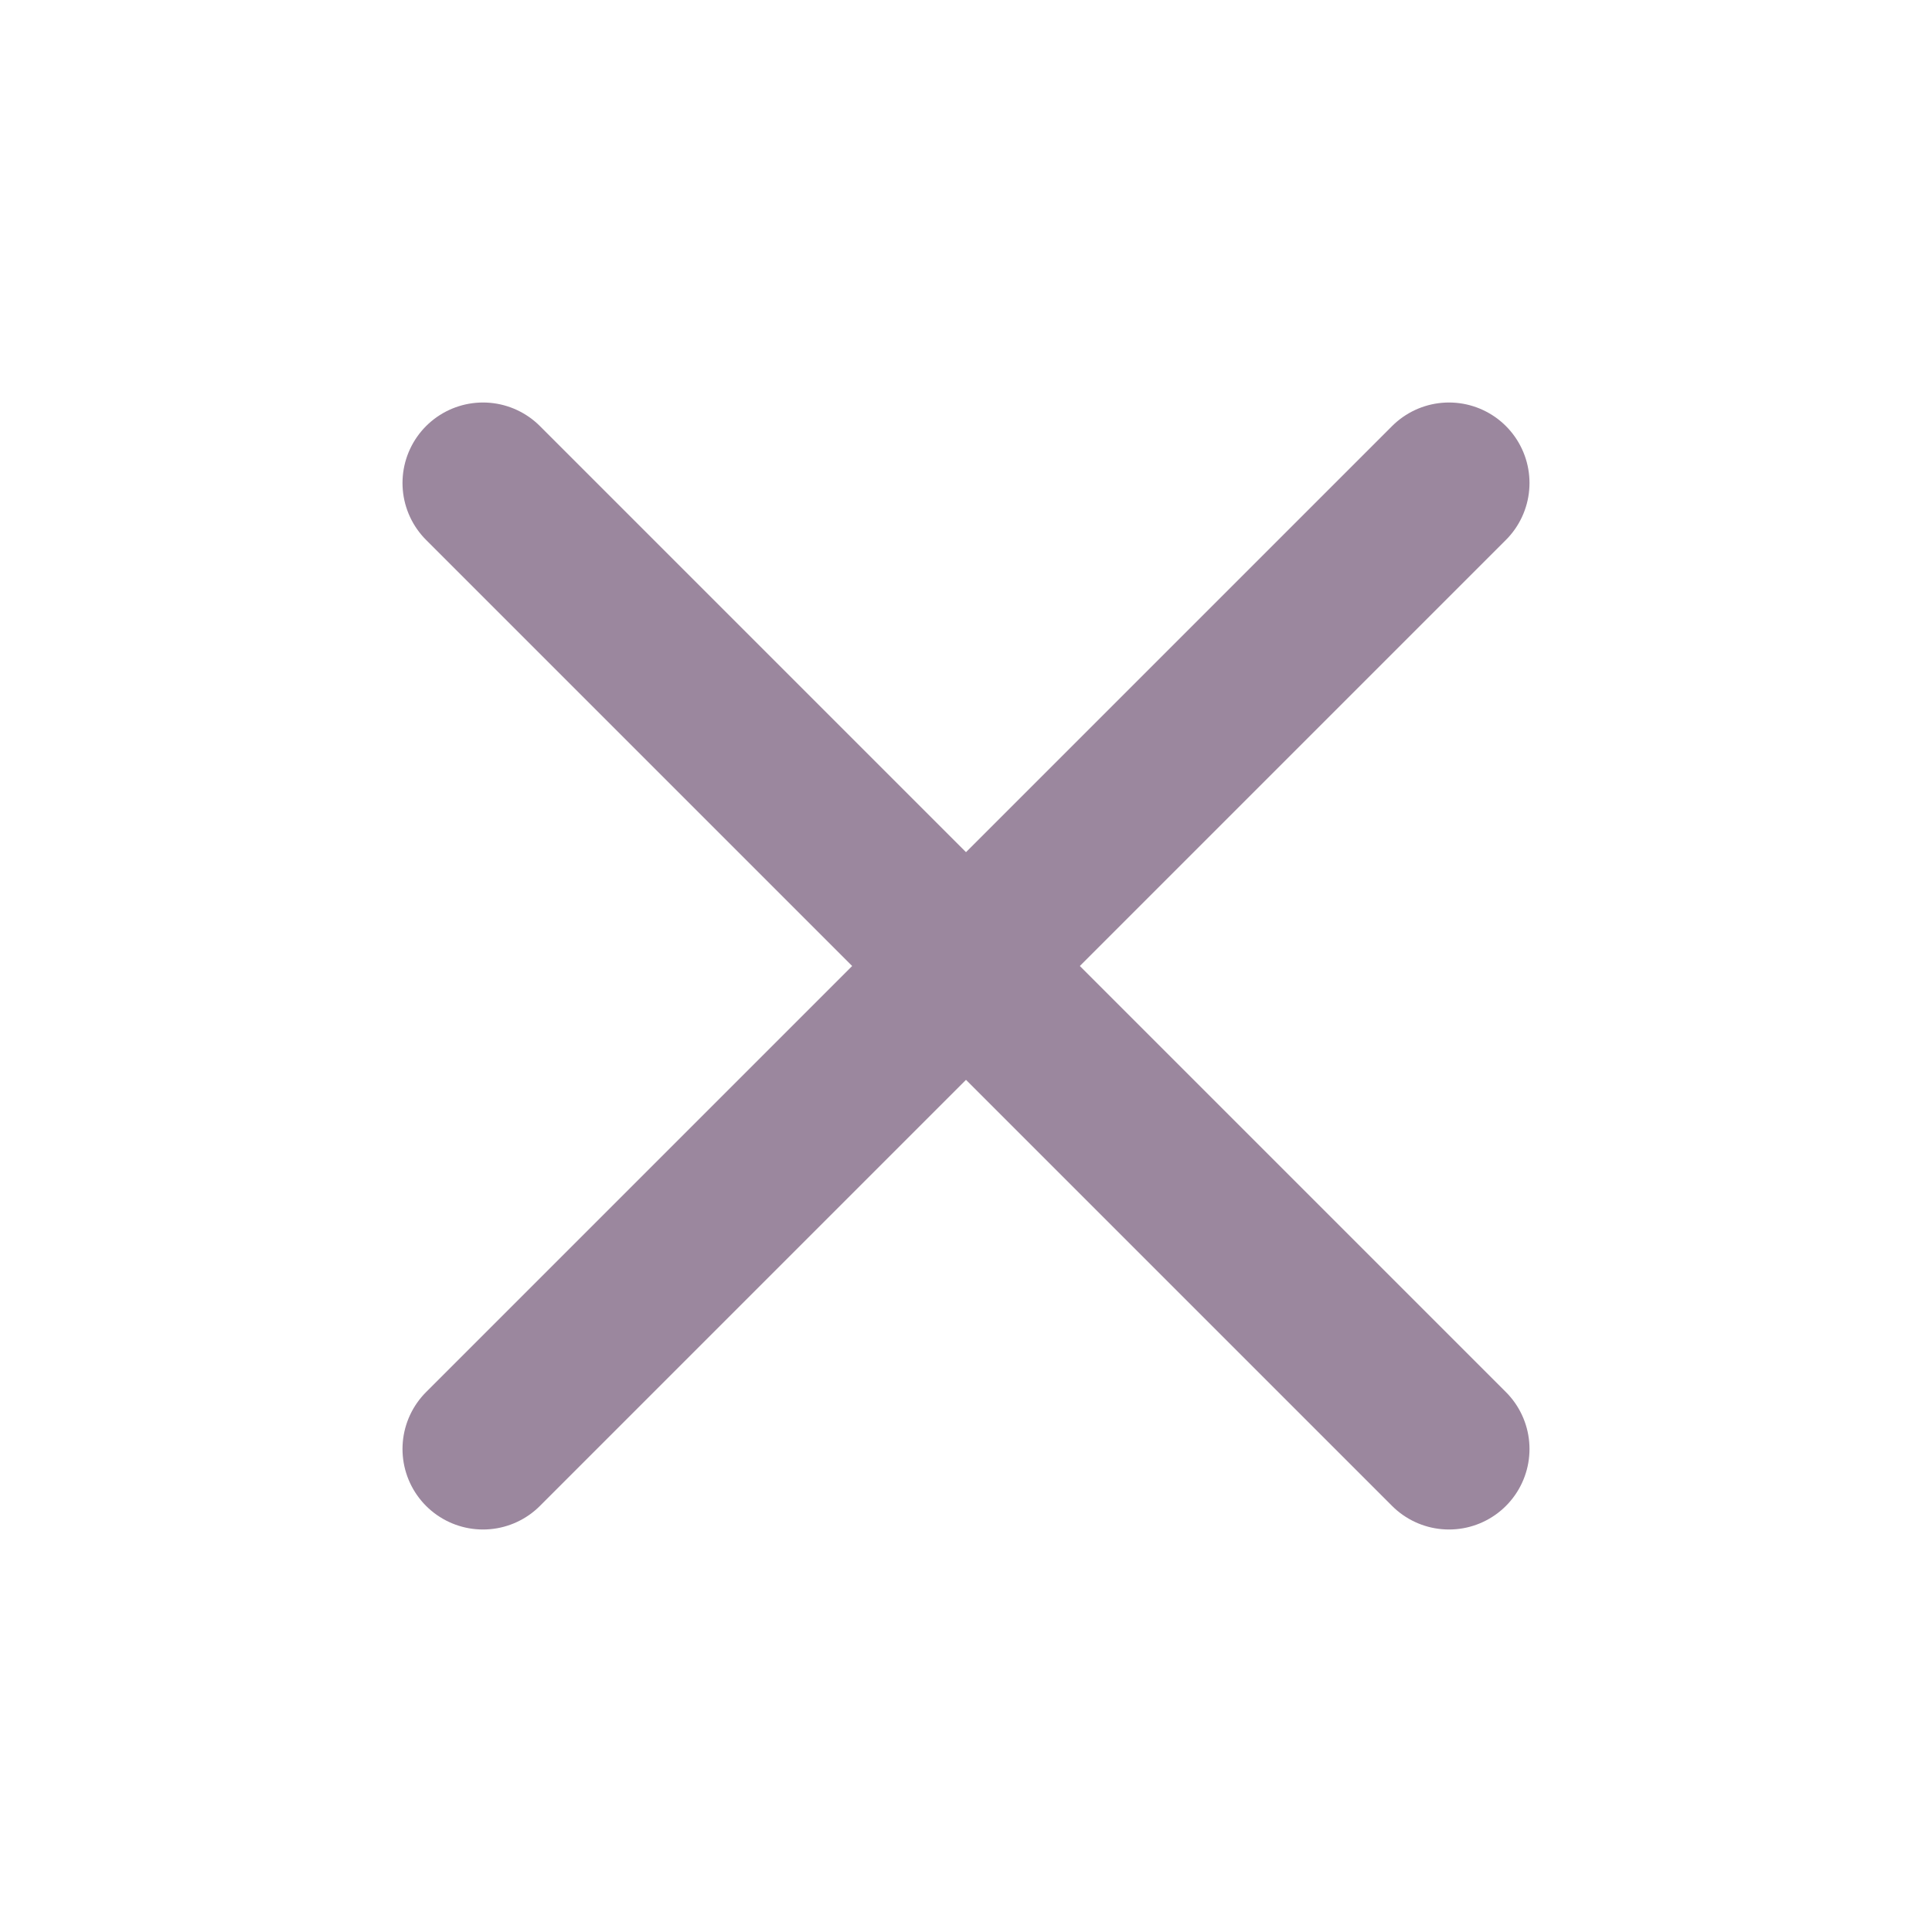
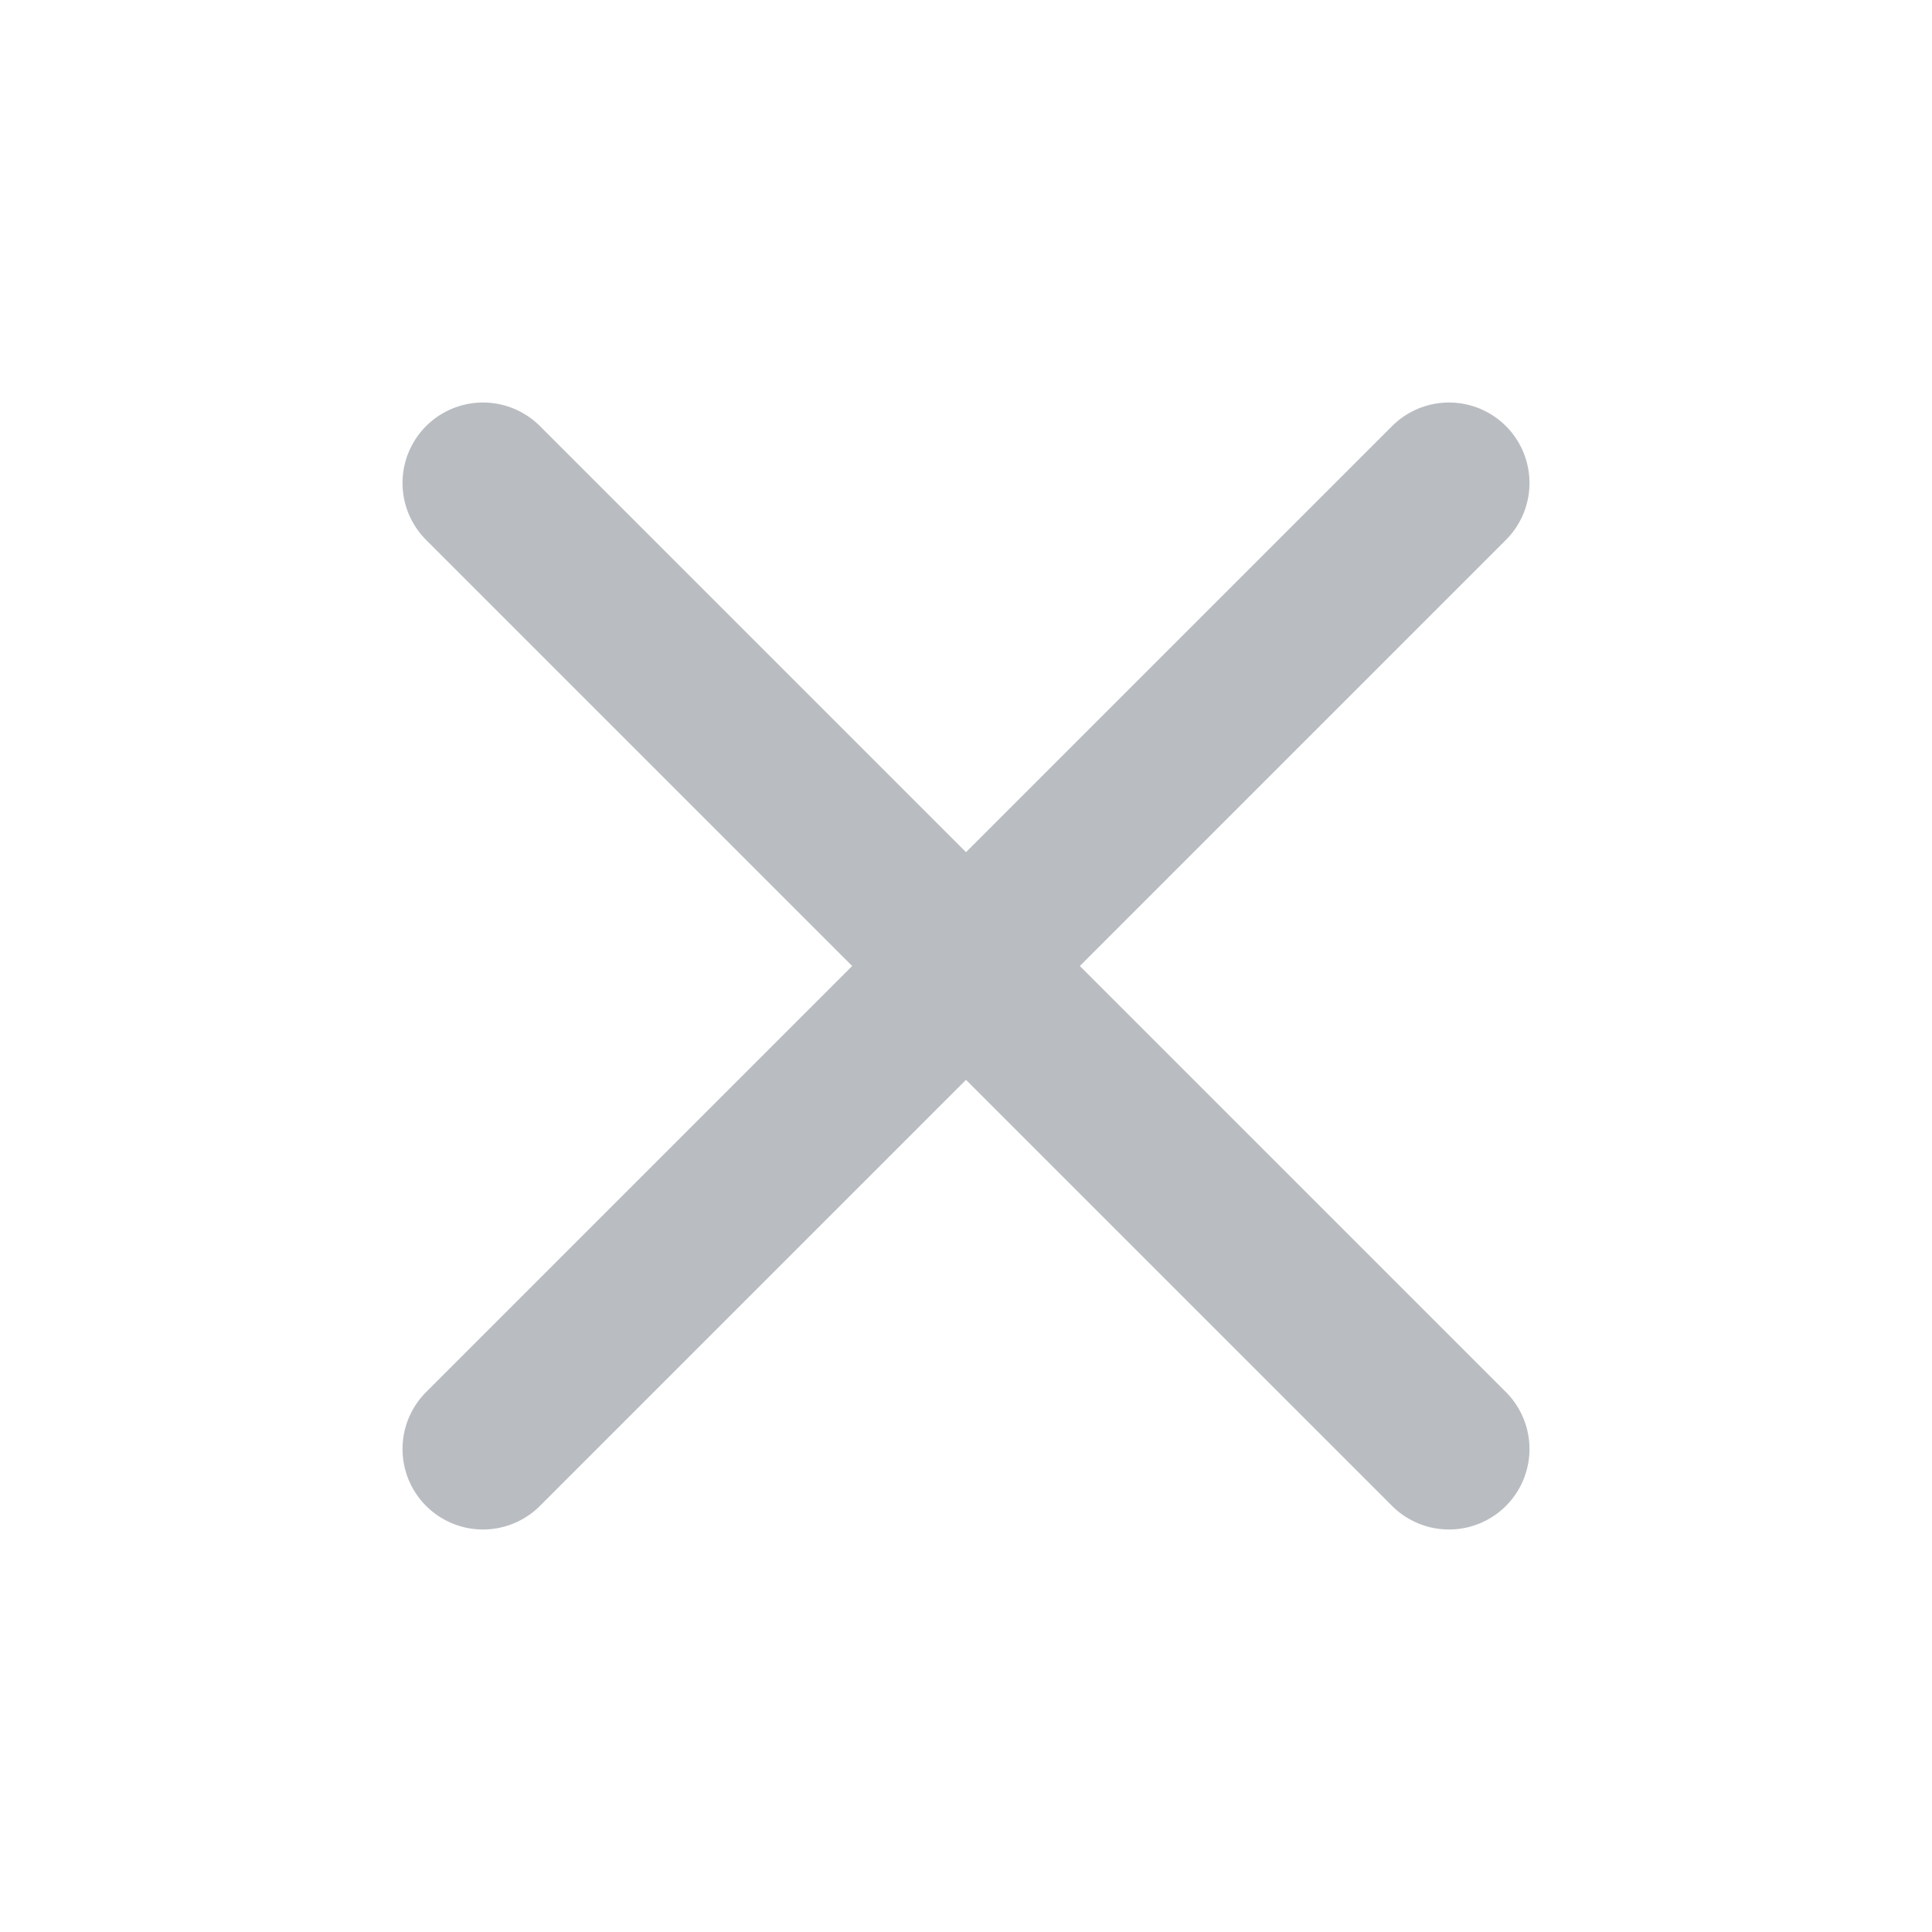
- <svg xmlns="http://www.w3.org/2000/svg" width="24" height="24" viewBox="0 0 24 24" fill="none" stroke="#9b879e" stroke-width="2" stroke-linecap="round" stroke-linejoin="round">
+ <svg xmlns="http://www.w3.org/2000/svg" width="24" height="24" viewBox="0 0 24 24" fill="none" stroke="#b9bdc2" stroke-width="2" stroke-linecap="round" stroke-linejoin="round">
  <path d="M18 6 6 18" />
  <path d="m6 6 12 12" />
</svg>
